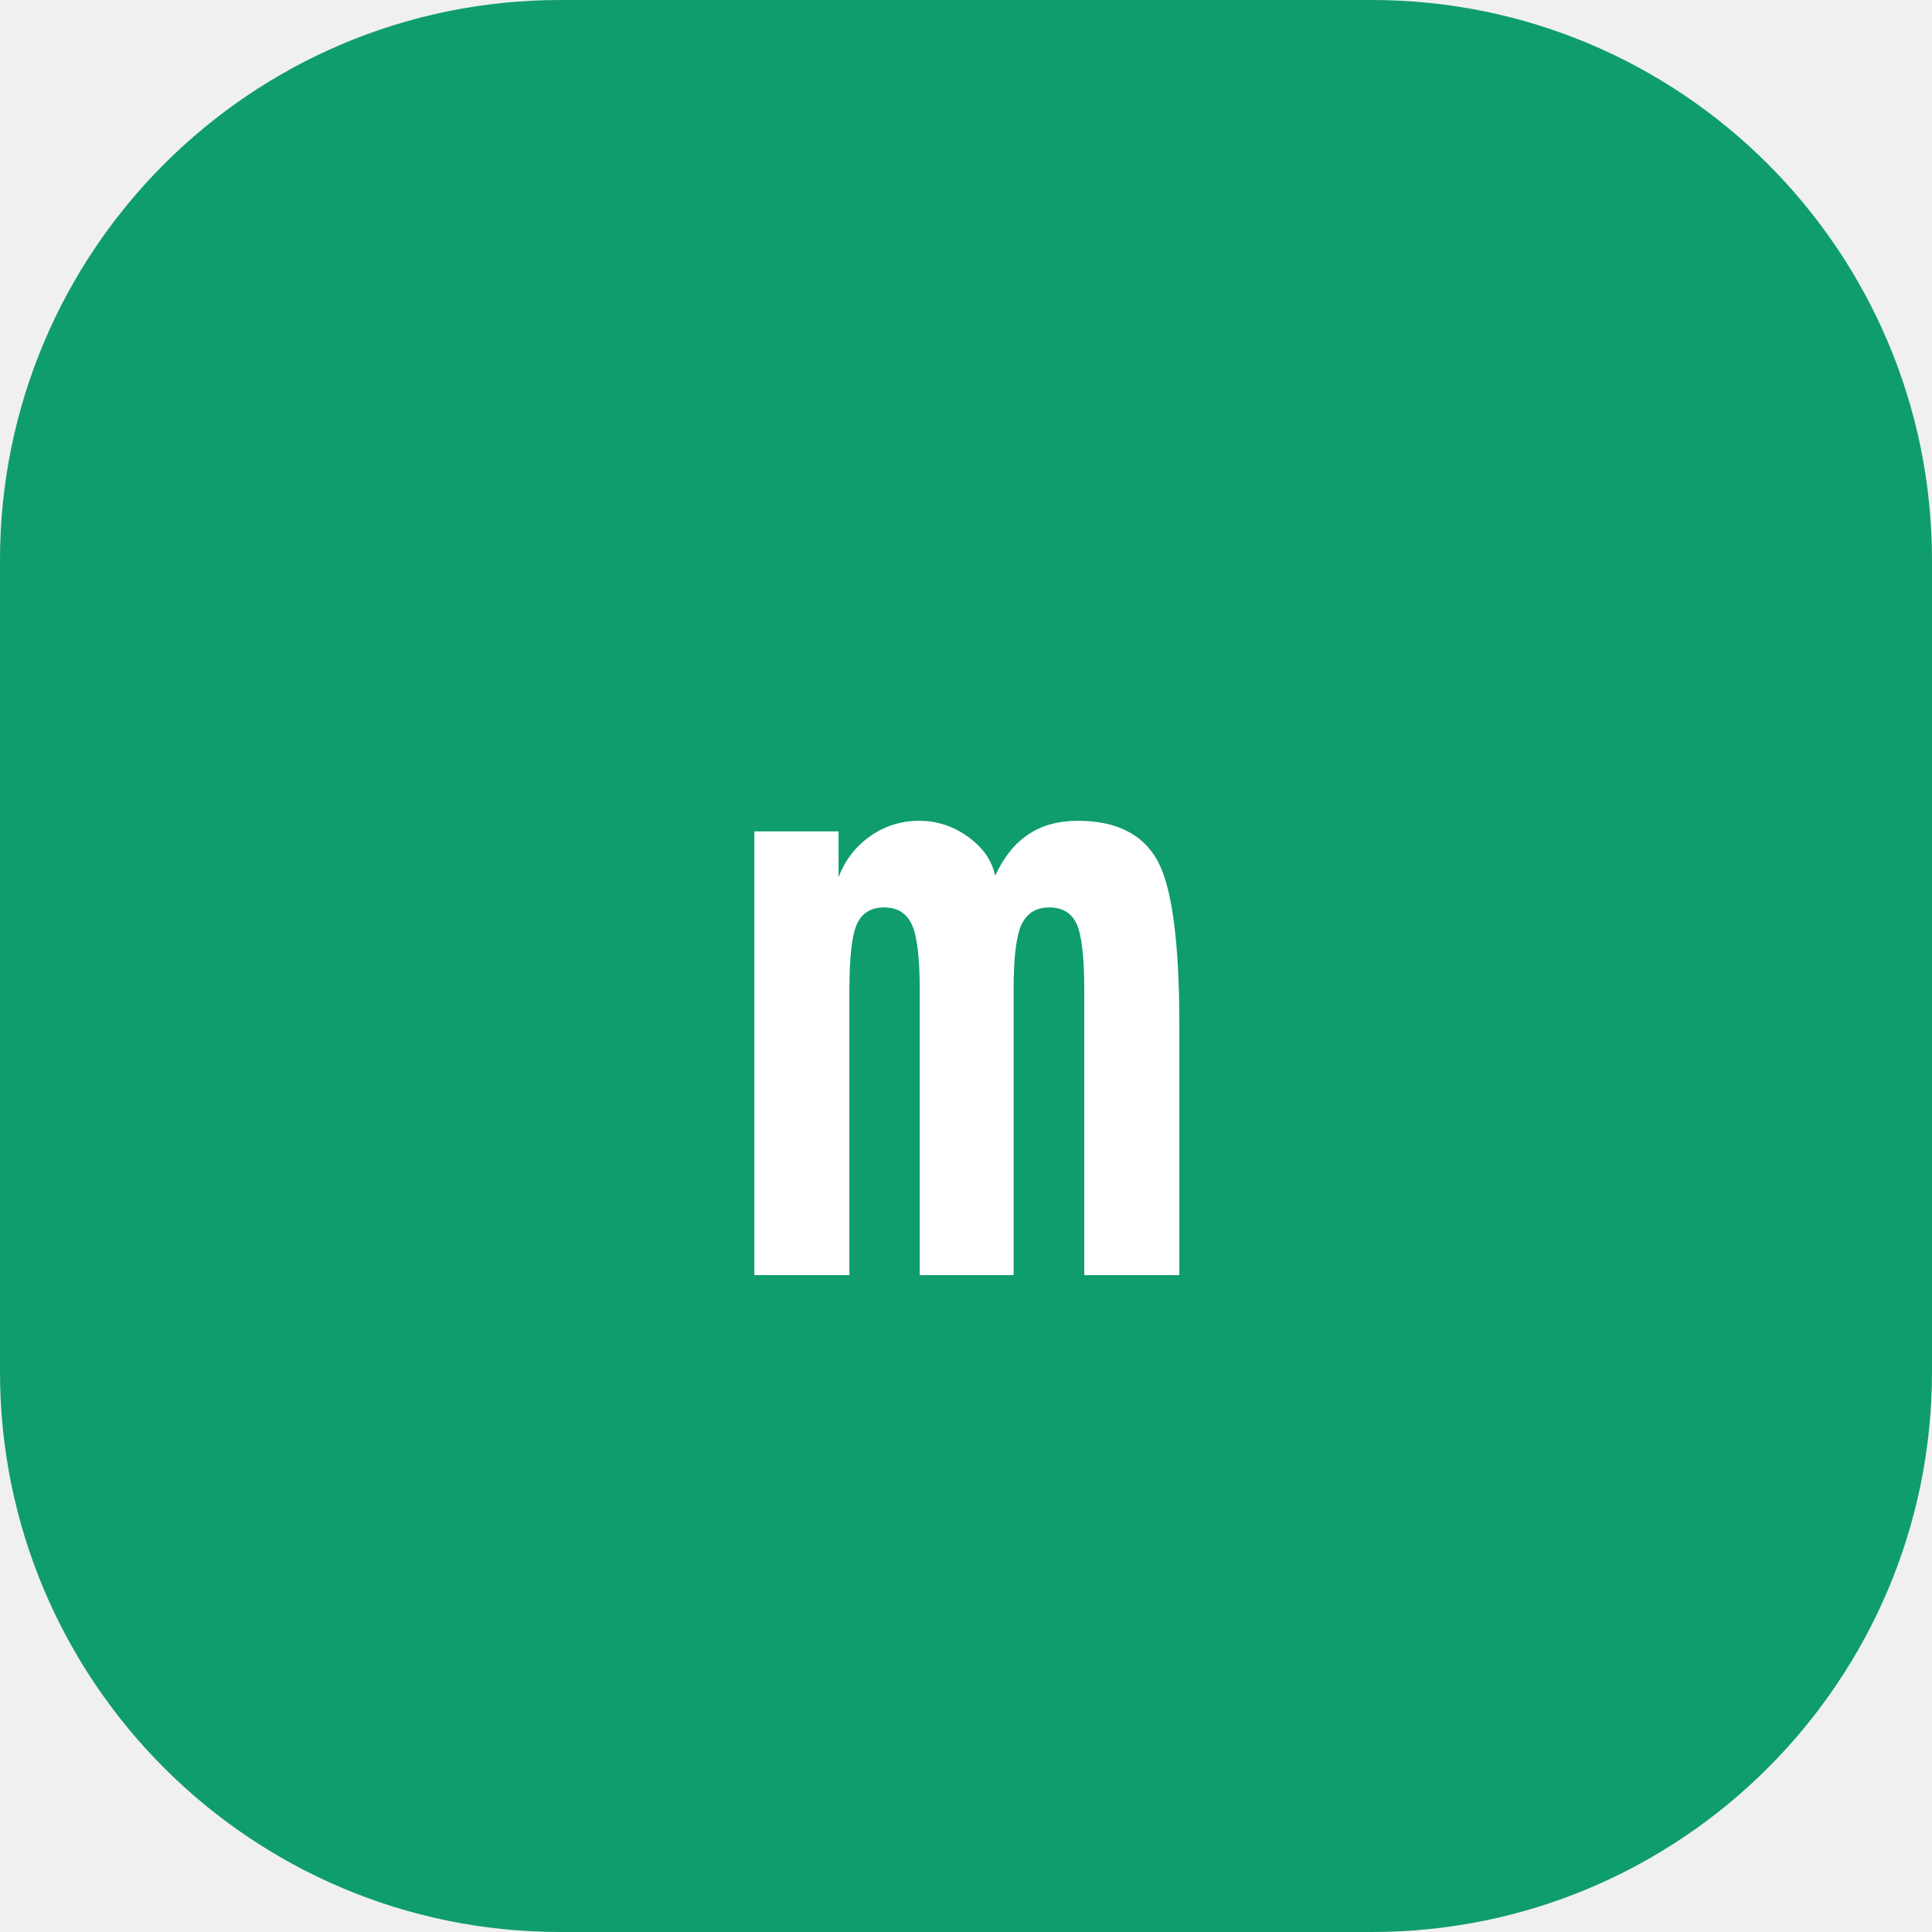
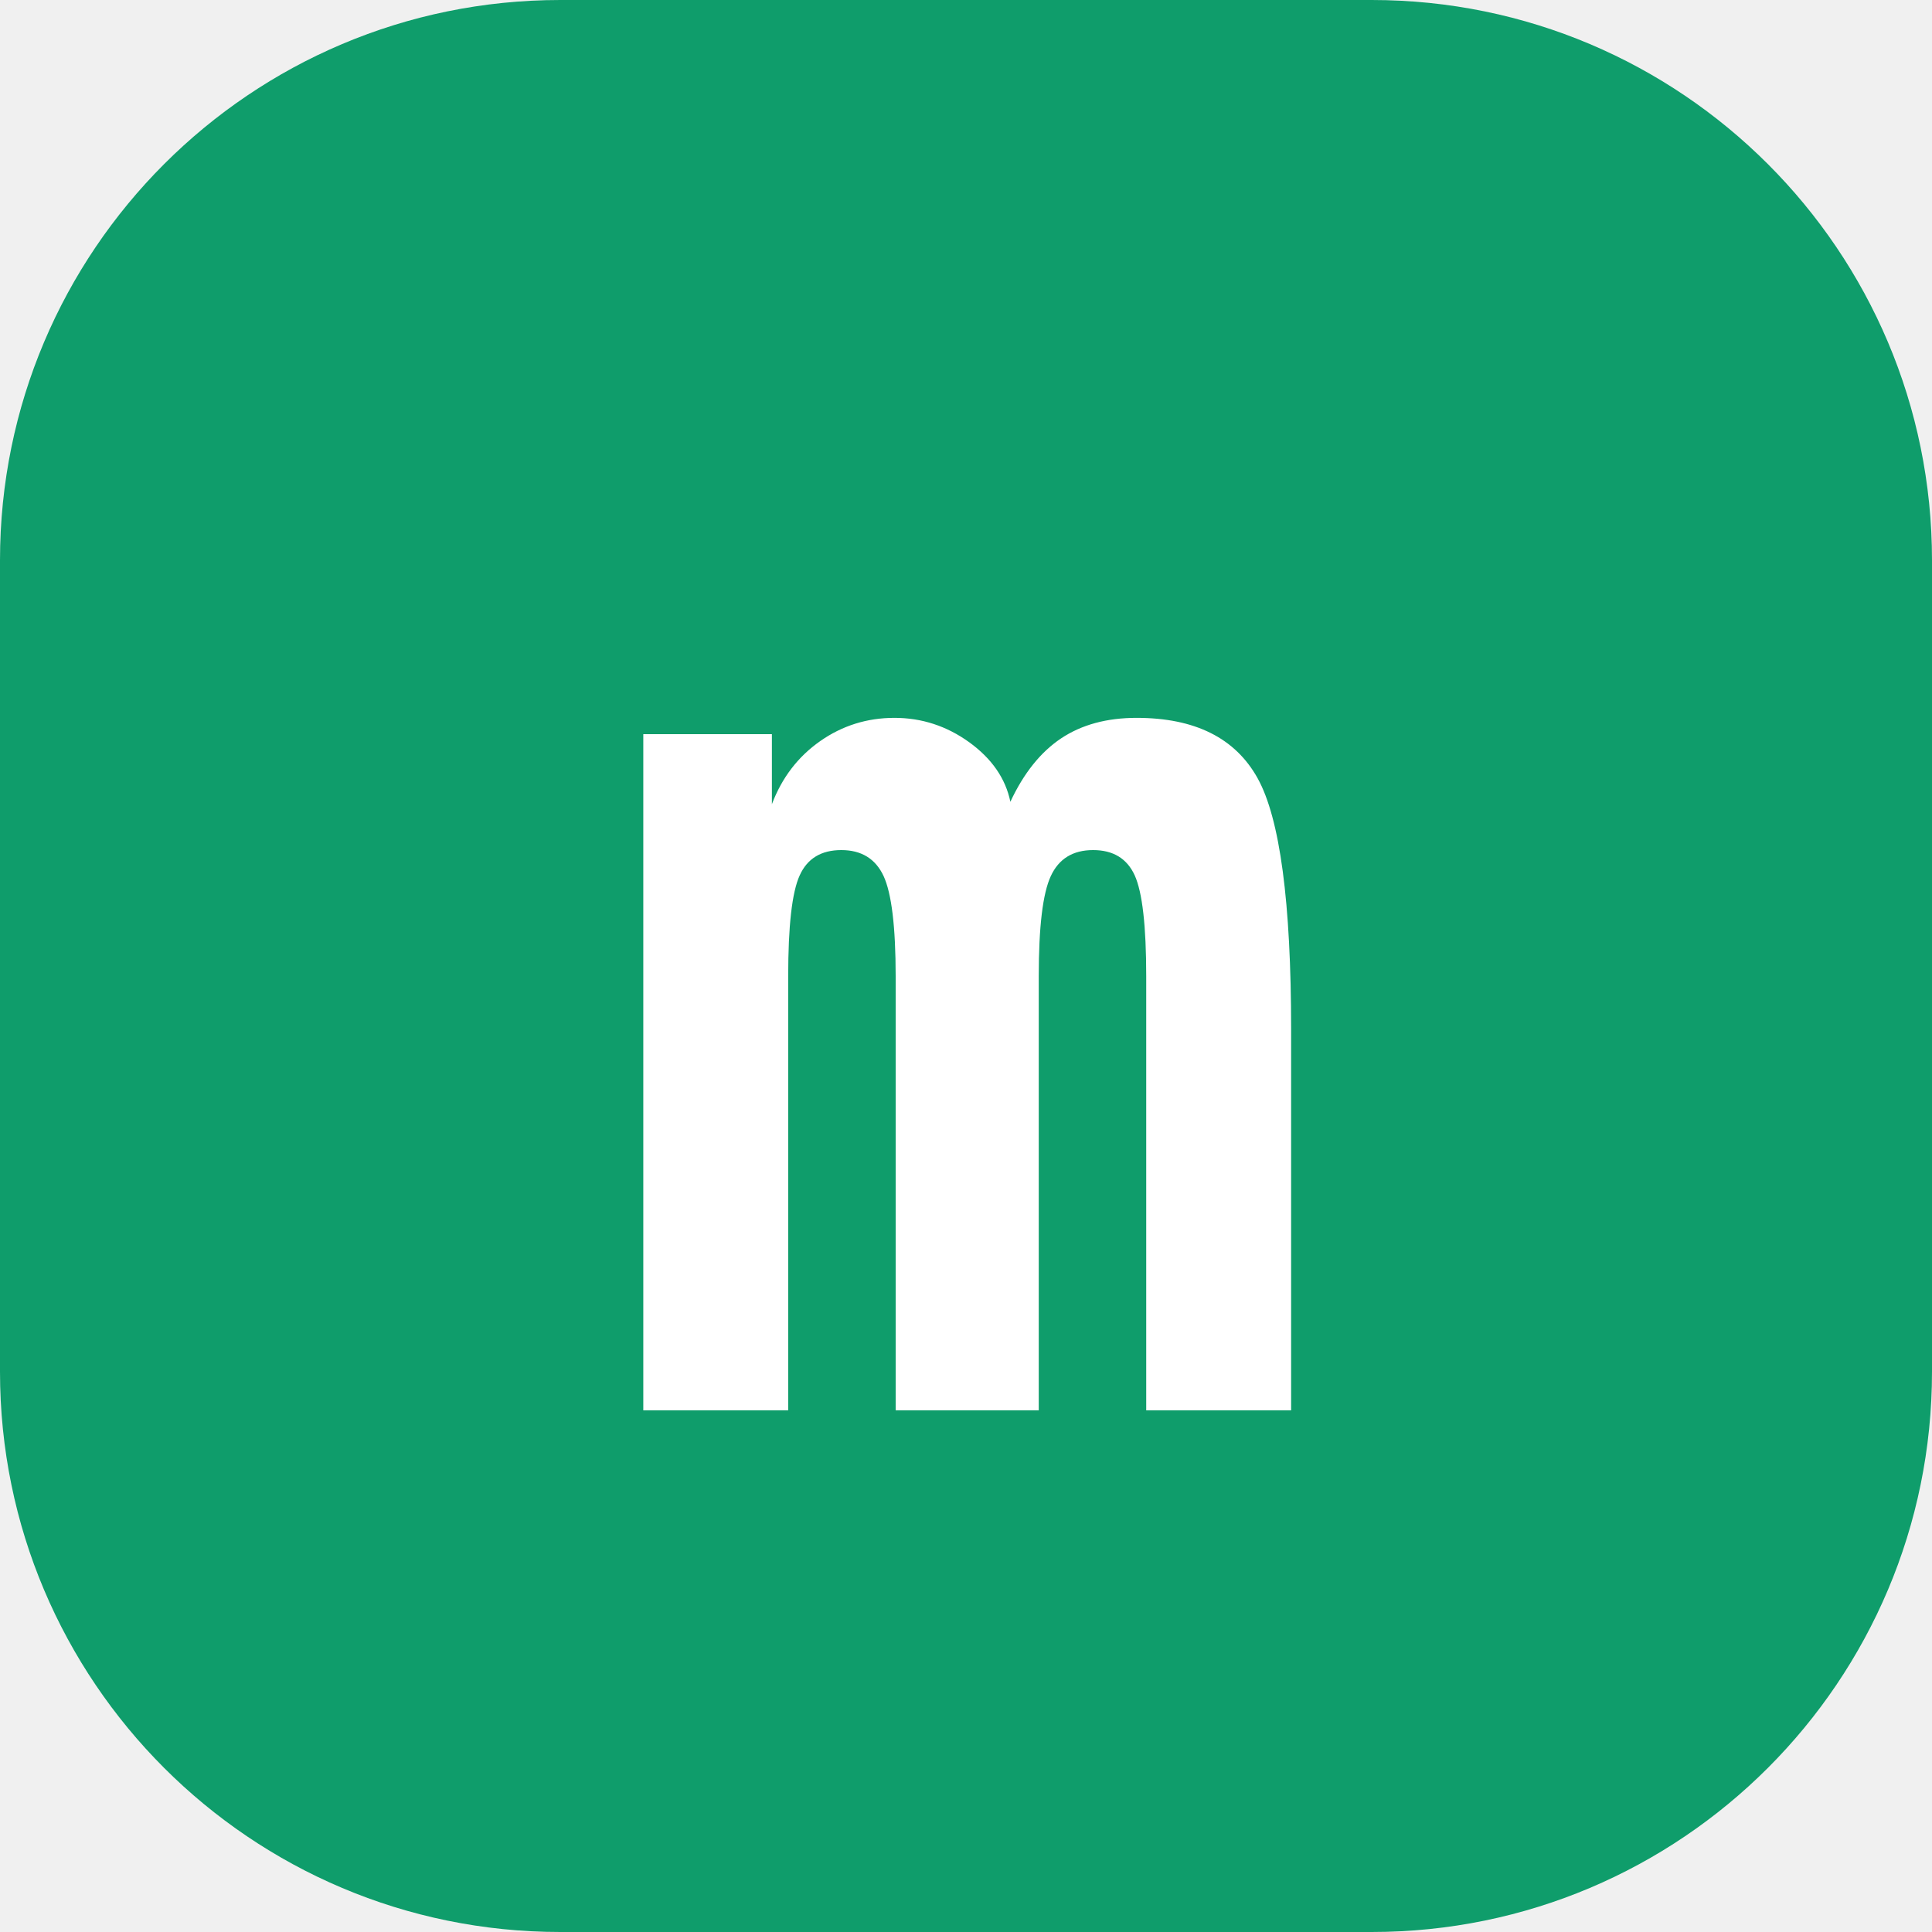
<svg xmlns="http://www.w3.org/2000/svg" viewBox="0 0 100 100">
  <style>
    rect { fill: #0f9d6b; }
    text { fill: #ffffff; }
    @media (prefers-color-scheme: dark) {
      rect { fill: #54e6a8; }
      text { fill: #07120d; }
    }
  </style>
  <rect width="100" height="100" rx="29" fill="#0f9d6b" />
-   <text x="50" y="66" font-family="ui-monospace, 'JetBrains Mono', monospace" font-size="42" font-weight="600" text-anchor="middle">m</text>
+   <text x="50" y="73" font-family="ui-monospace, 'JetBrains Mono', monospace" font-size="64" font-weight="700" text-anchor="middle">m</text>
</svg>
